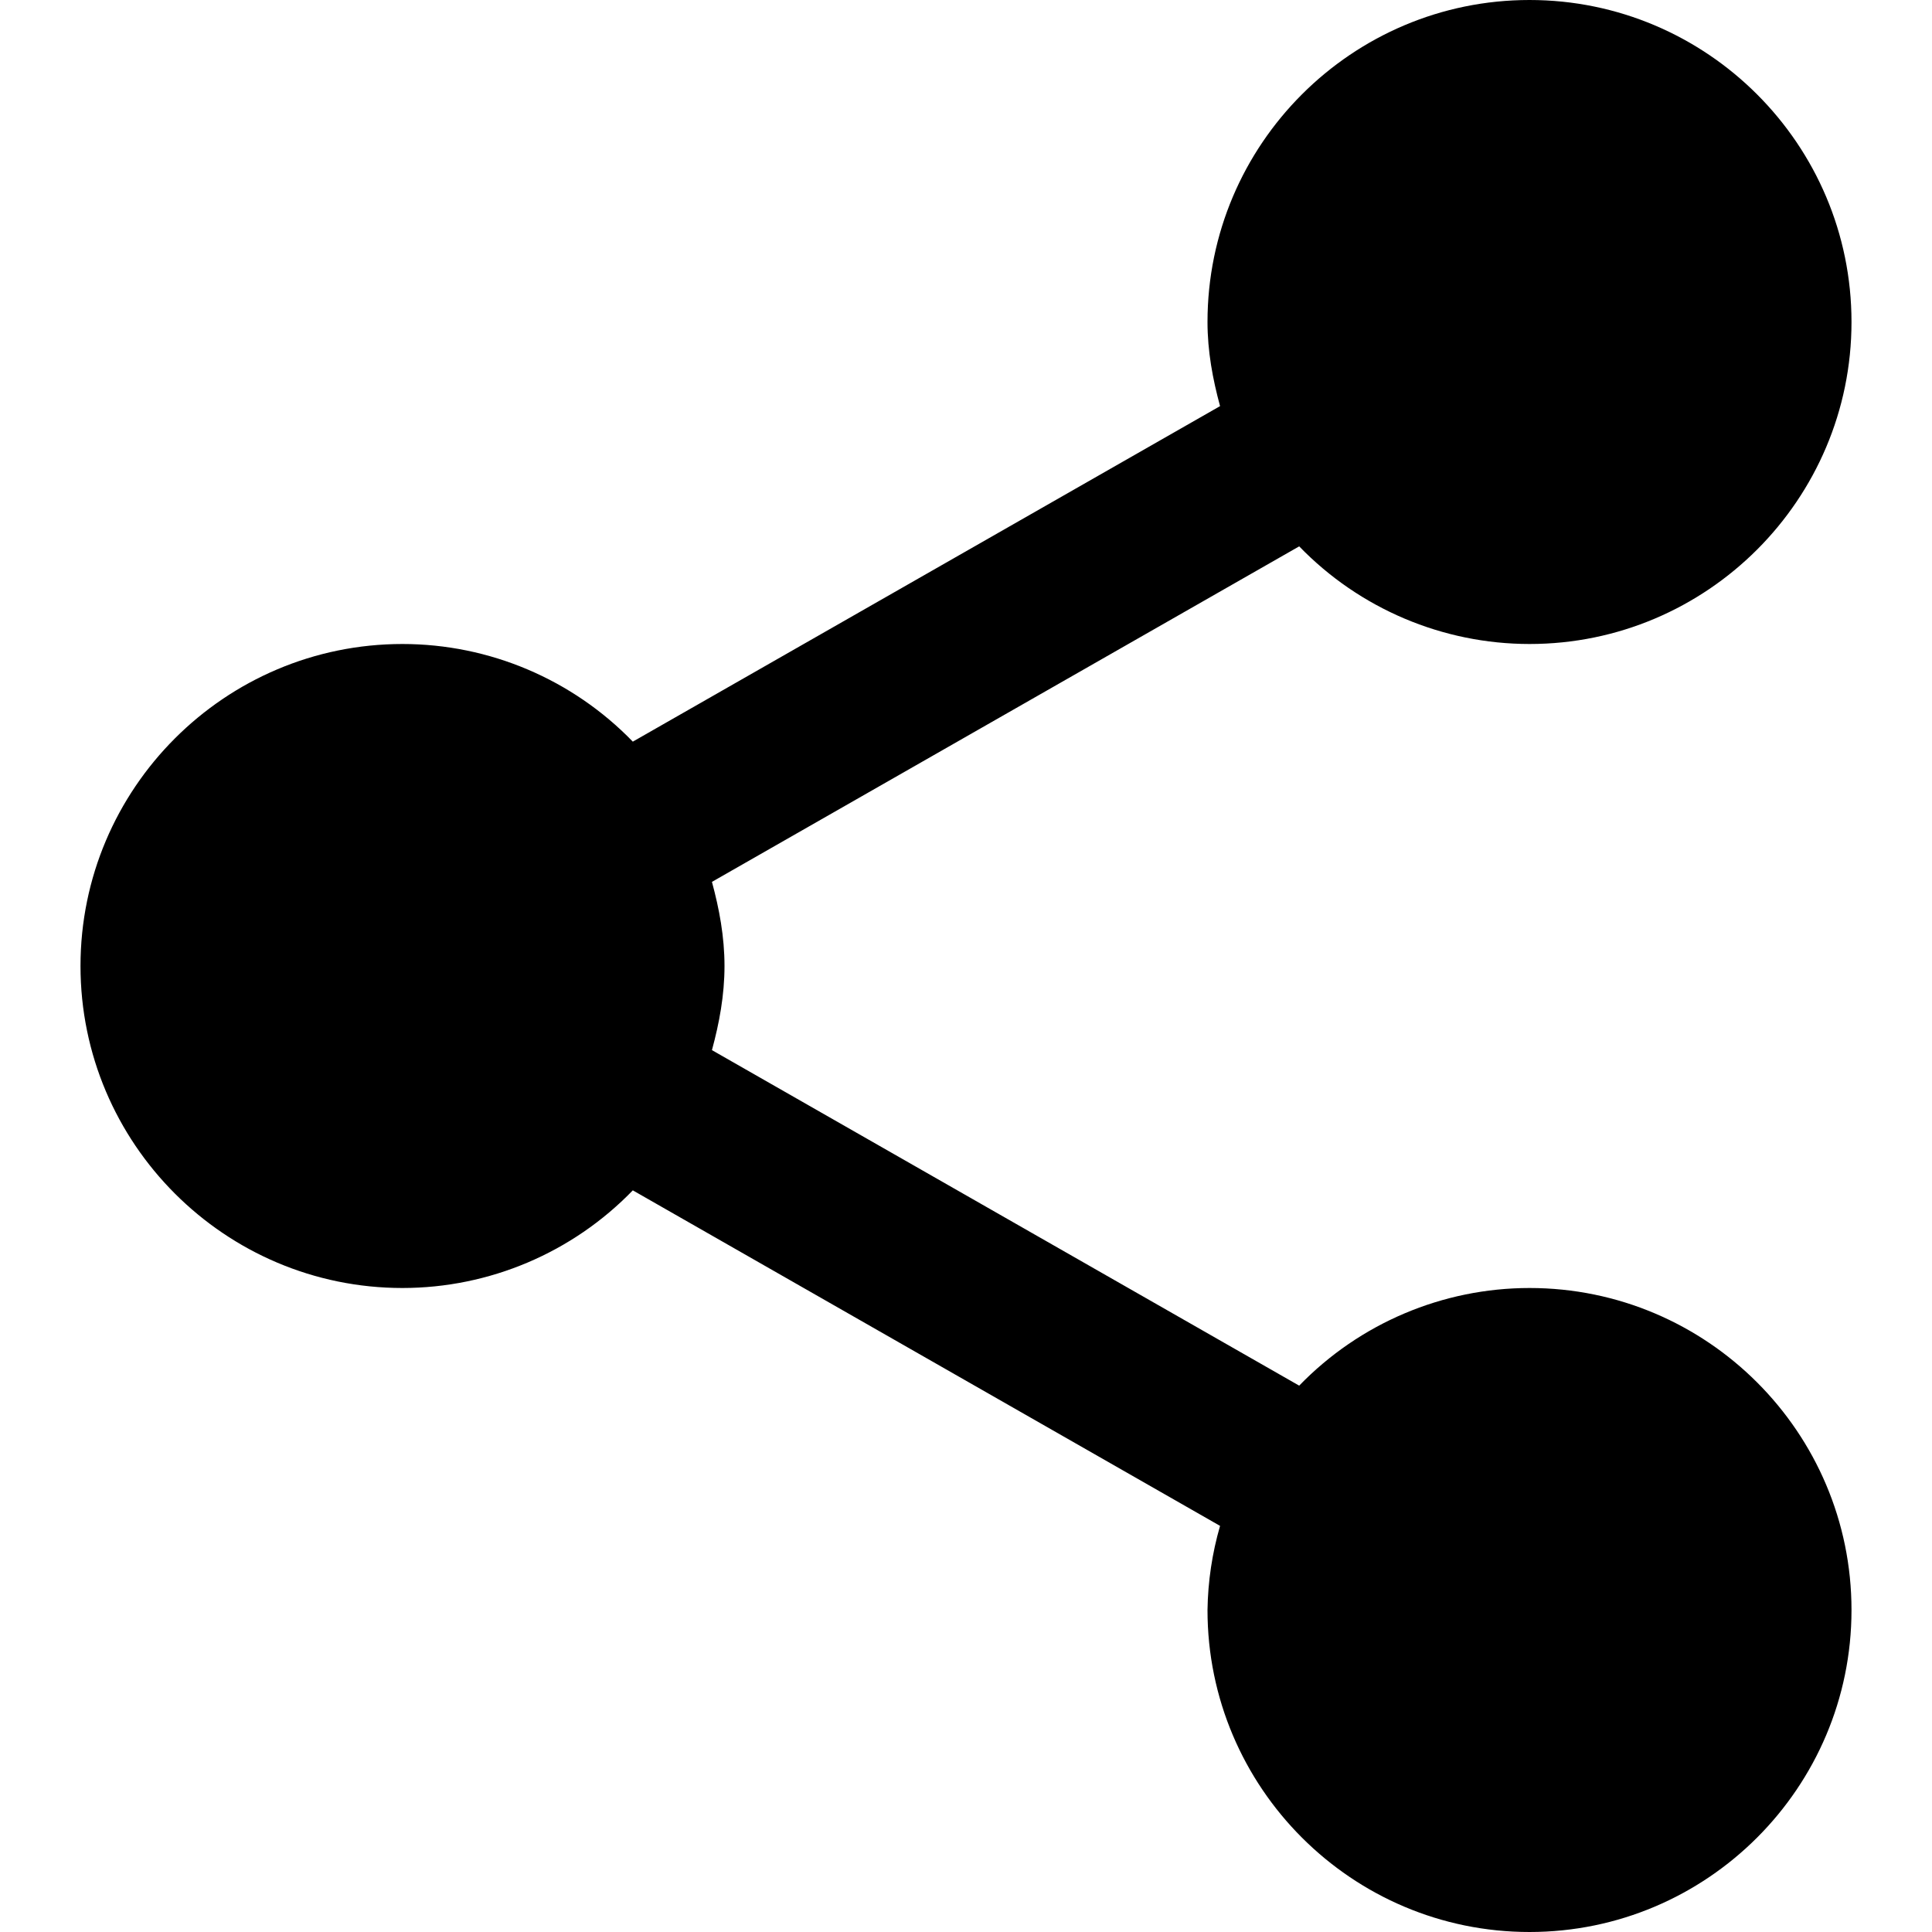
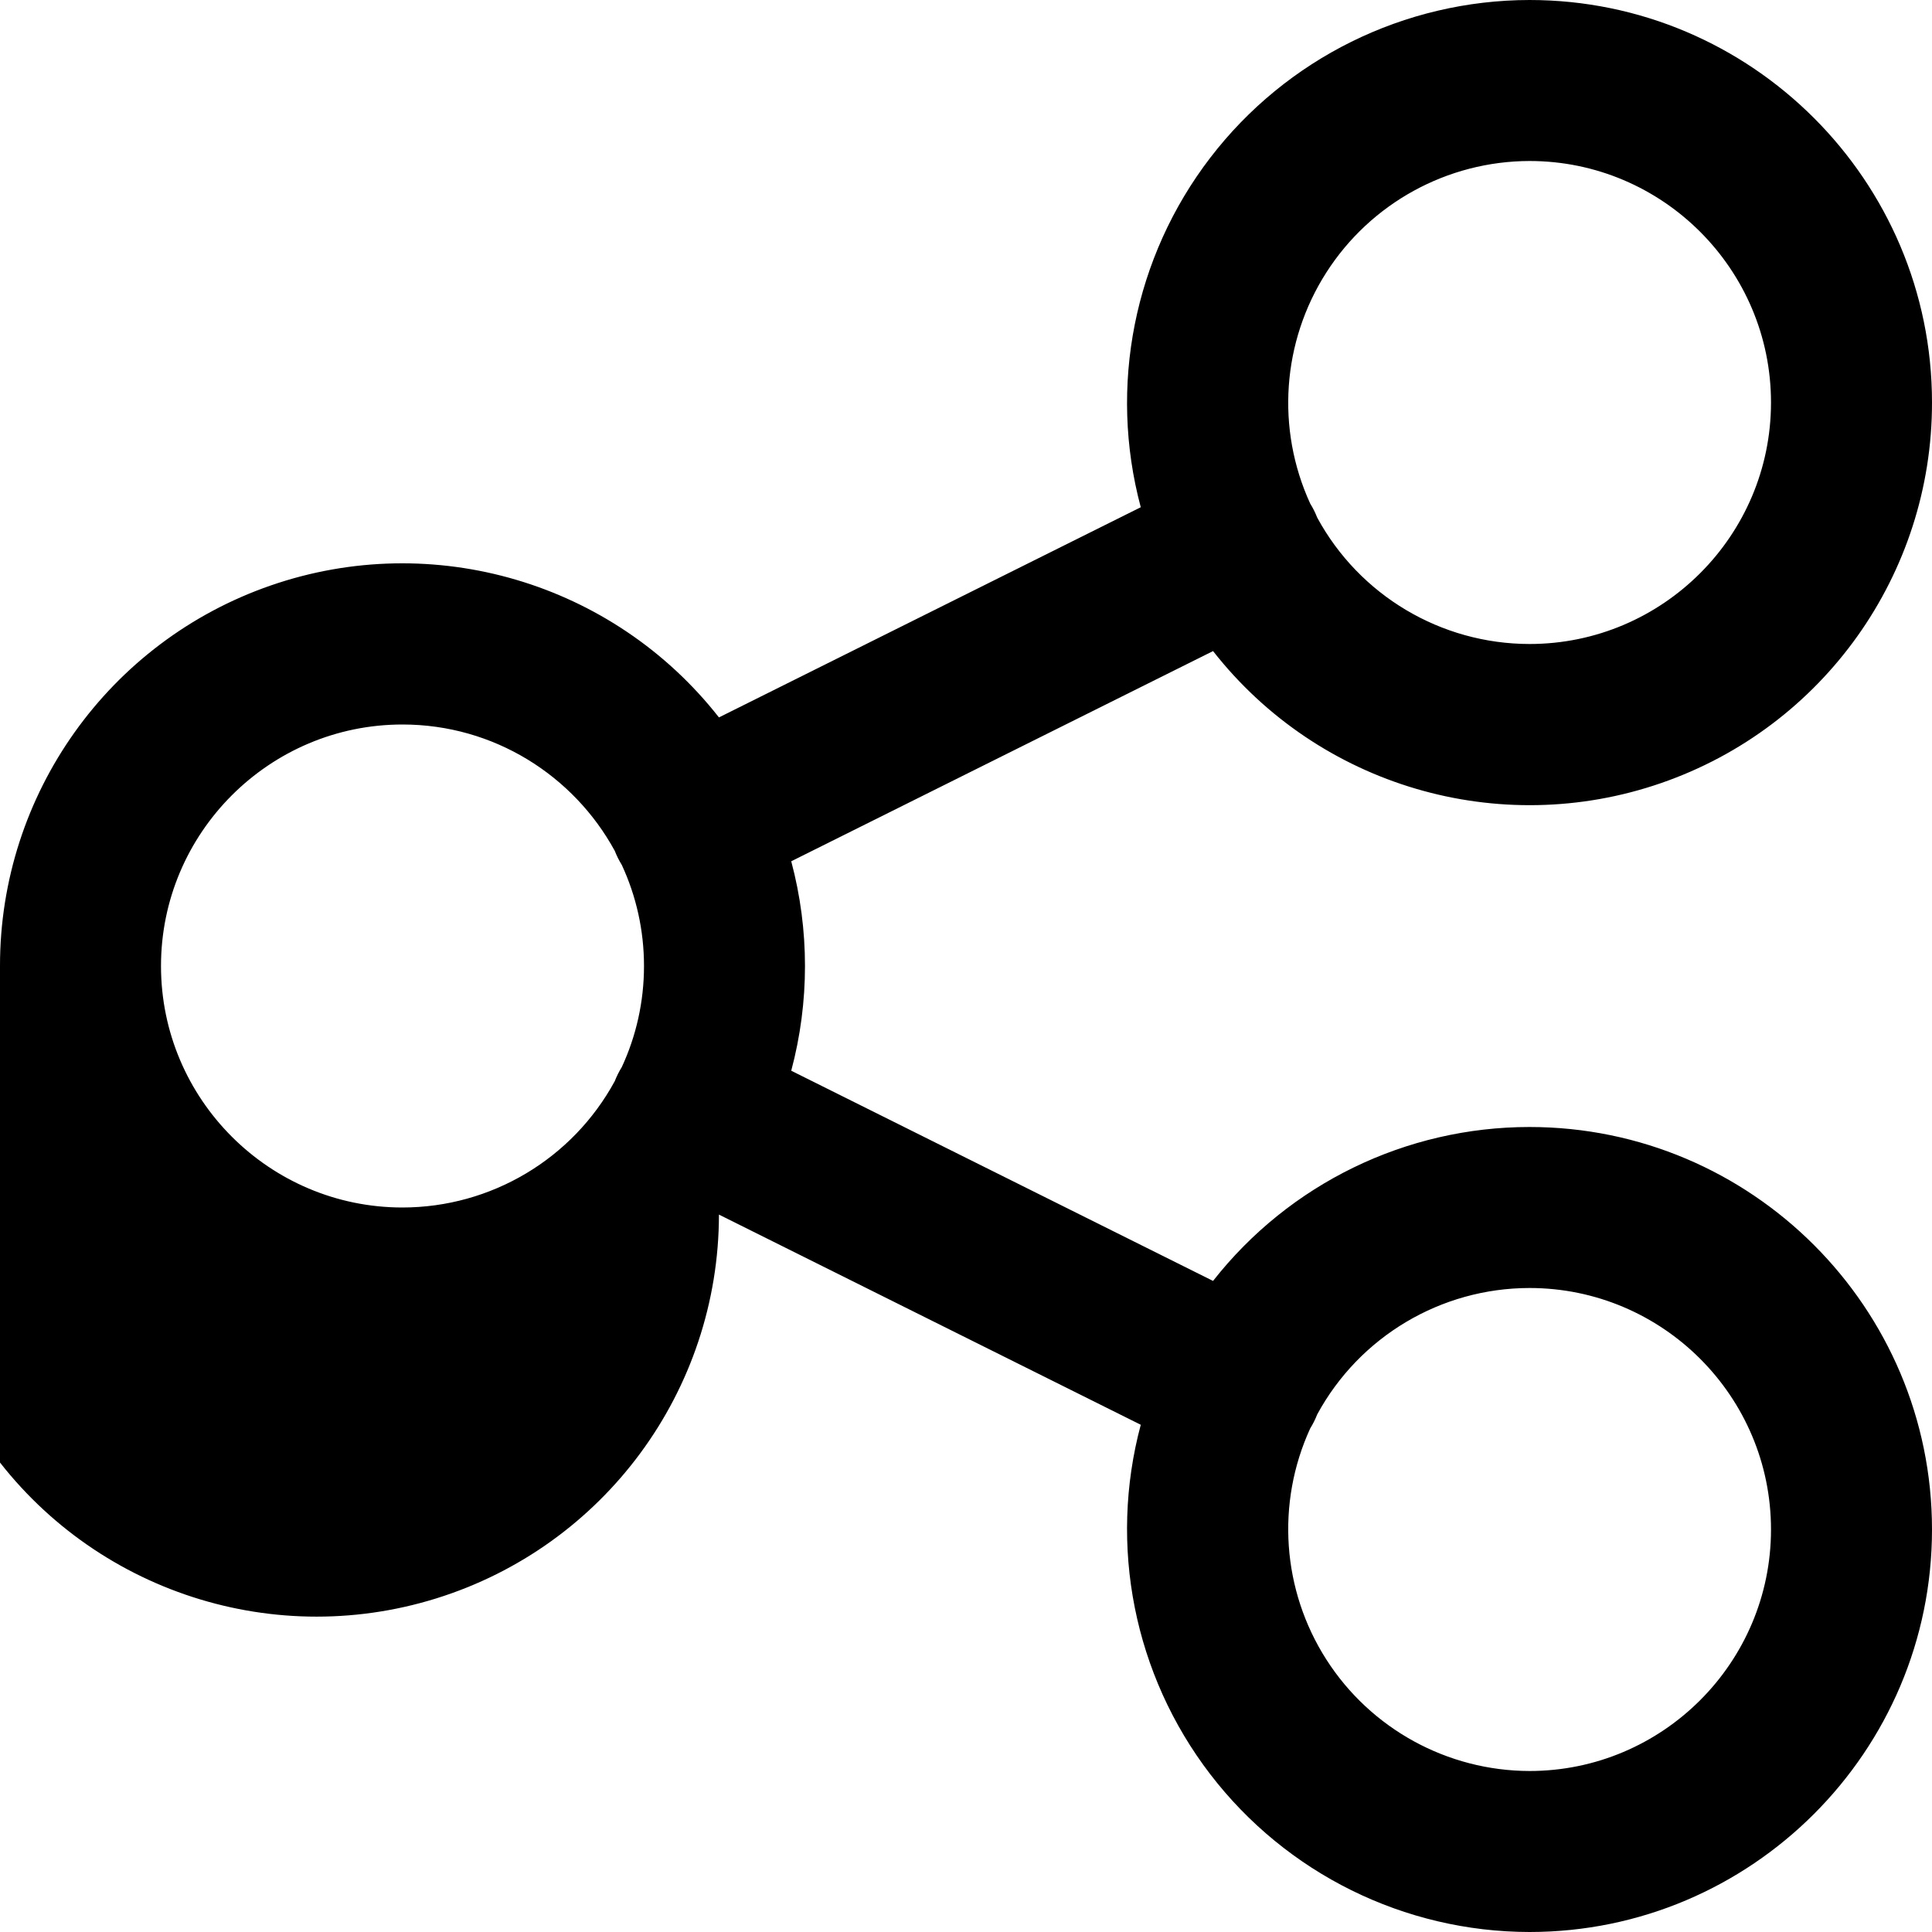
<svg xmlns="http://www.w3.org/2000/svg" viewBox="0 0 24 24">
-   <path d="M5 16a3.984 3.984 0 0 0 2.861-1.213l7.295 4.168A3.964 3.964 0 0 0 15 20c0 2.206 1.794 4 4 4s4-1.794 4-4-1.794-4-4-4a3.984 3.984 0 0 0-2.861 1.213l-7.295-4.168C8.935 12.71 9 12.364 9 12c0-.364-.065-.71-.156-1.045l7.295-4.168A3.984 3.984 0 0 0 19 8c2.206 0 4-1.794 4-4s-1.794-4-4-4-4 1.794-4 4c0 .364.065.71.156 1.045L7.861 9.213A3.984 3.984 0 0 0 5 8c-2.206 0-4 1.794-4 4s1.794 4 4 4" fill-rule="evenodd" />
+   <path d="M19 22a3.004 3.004 0 0 1-2.724-4.256 1.055 1.055 0 0 0 .087-.174A3.004 3.004 0 0 1 19 16c1.654 0 3 1.346 3 3s-1.346 3-3 3M7.724 13.256a1.055 1.055 0 0 0-.087.174A3.004 3.004 0 0 1 5 15c-1.654 0-3-1.346-3-3s1.346-3 3-3c1.137 0 2.128.636 2.637 1.57a1.055 1.055 0 0 0 .087.174c.177.382.276.808.276 1.256 0 .448-.099.874-.276 1.256M19 2c1.654 0 3 1.346 3 3s-1.346 3-3 3a3.004 3.004 0 0 1-2.637-1.57 1.055 1.055 0 0 0-.087-.174A3.004 3.004 0 0 1 19 2m0 12a4.998 4.998 0 0 0-3.931 1.912l-5.24-2.611a5.04 5.04 0 0 0 0-2.602l5.24-2.611A4.998 4.998 0 0 0 24 5c0-2.757-2.243-5-5-5a5.006 5.006 0 0 0-4.829 6.301l-5.24 2.611A4.998 4.998 0 0 0 0 12a4.998 4.998 0 1 0 8.931 3.088l5.24 2.611A5.006 5.006 0 0 0 19 24c2.757 0 5-2.243 5-5s-2.243-5-5-5" />
</svg>
